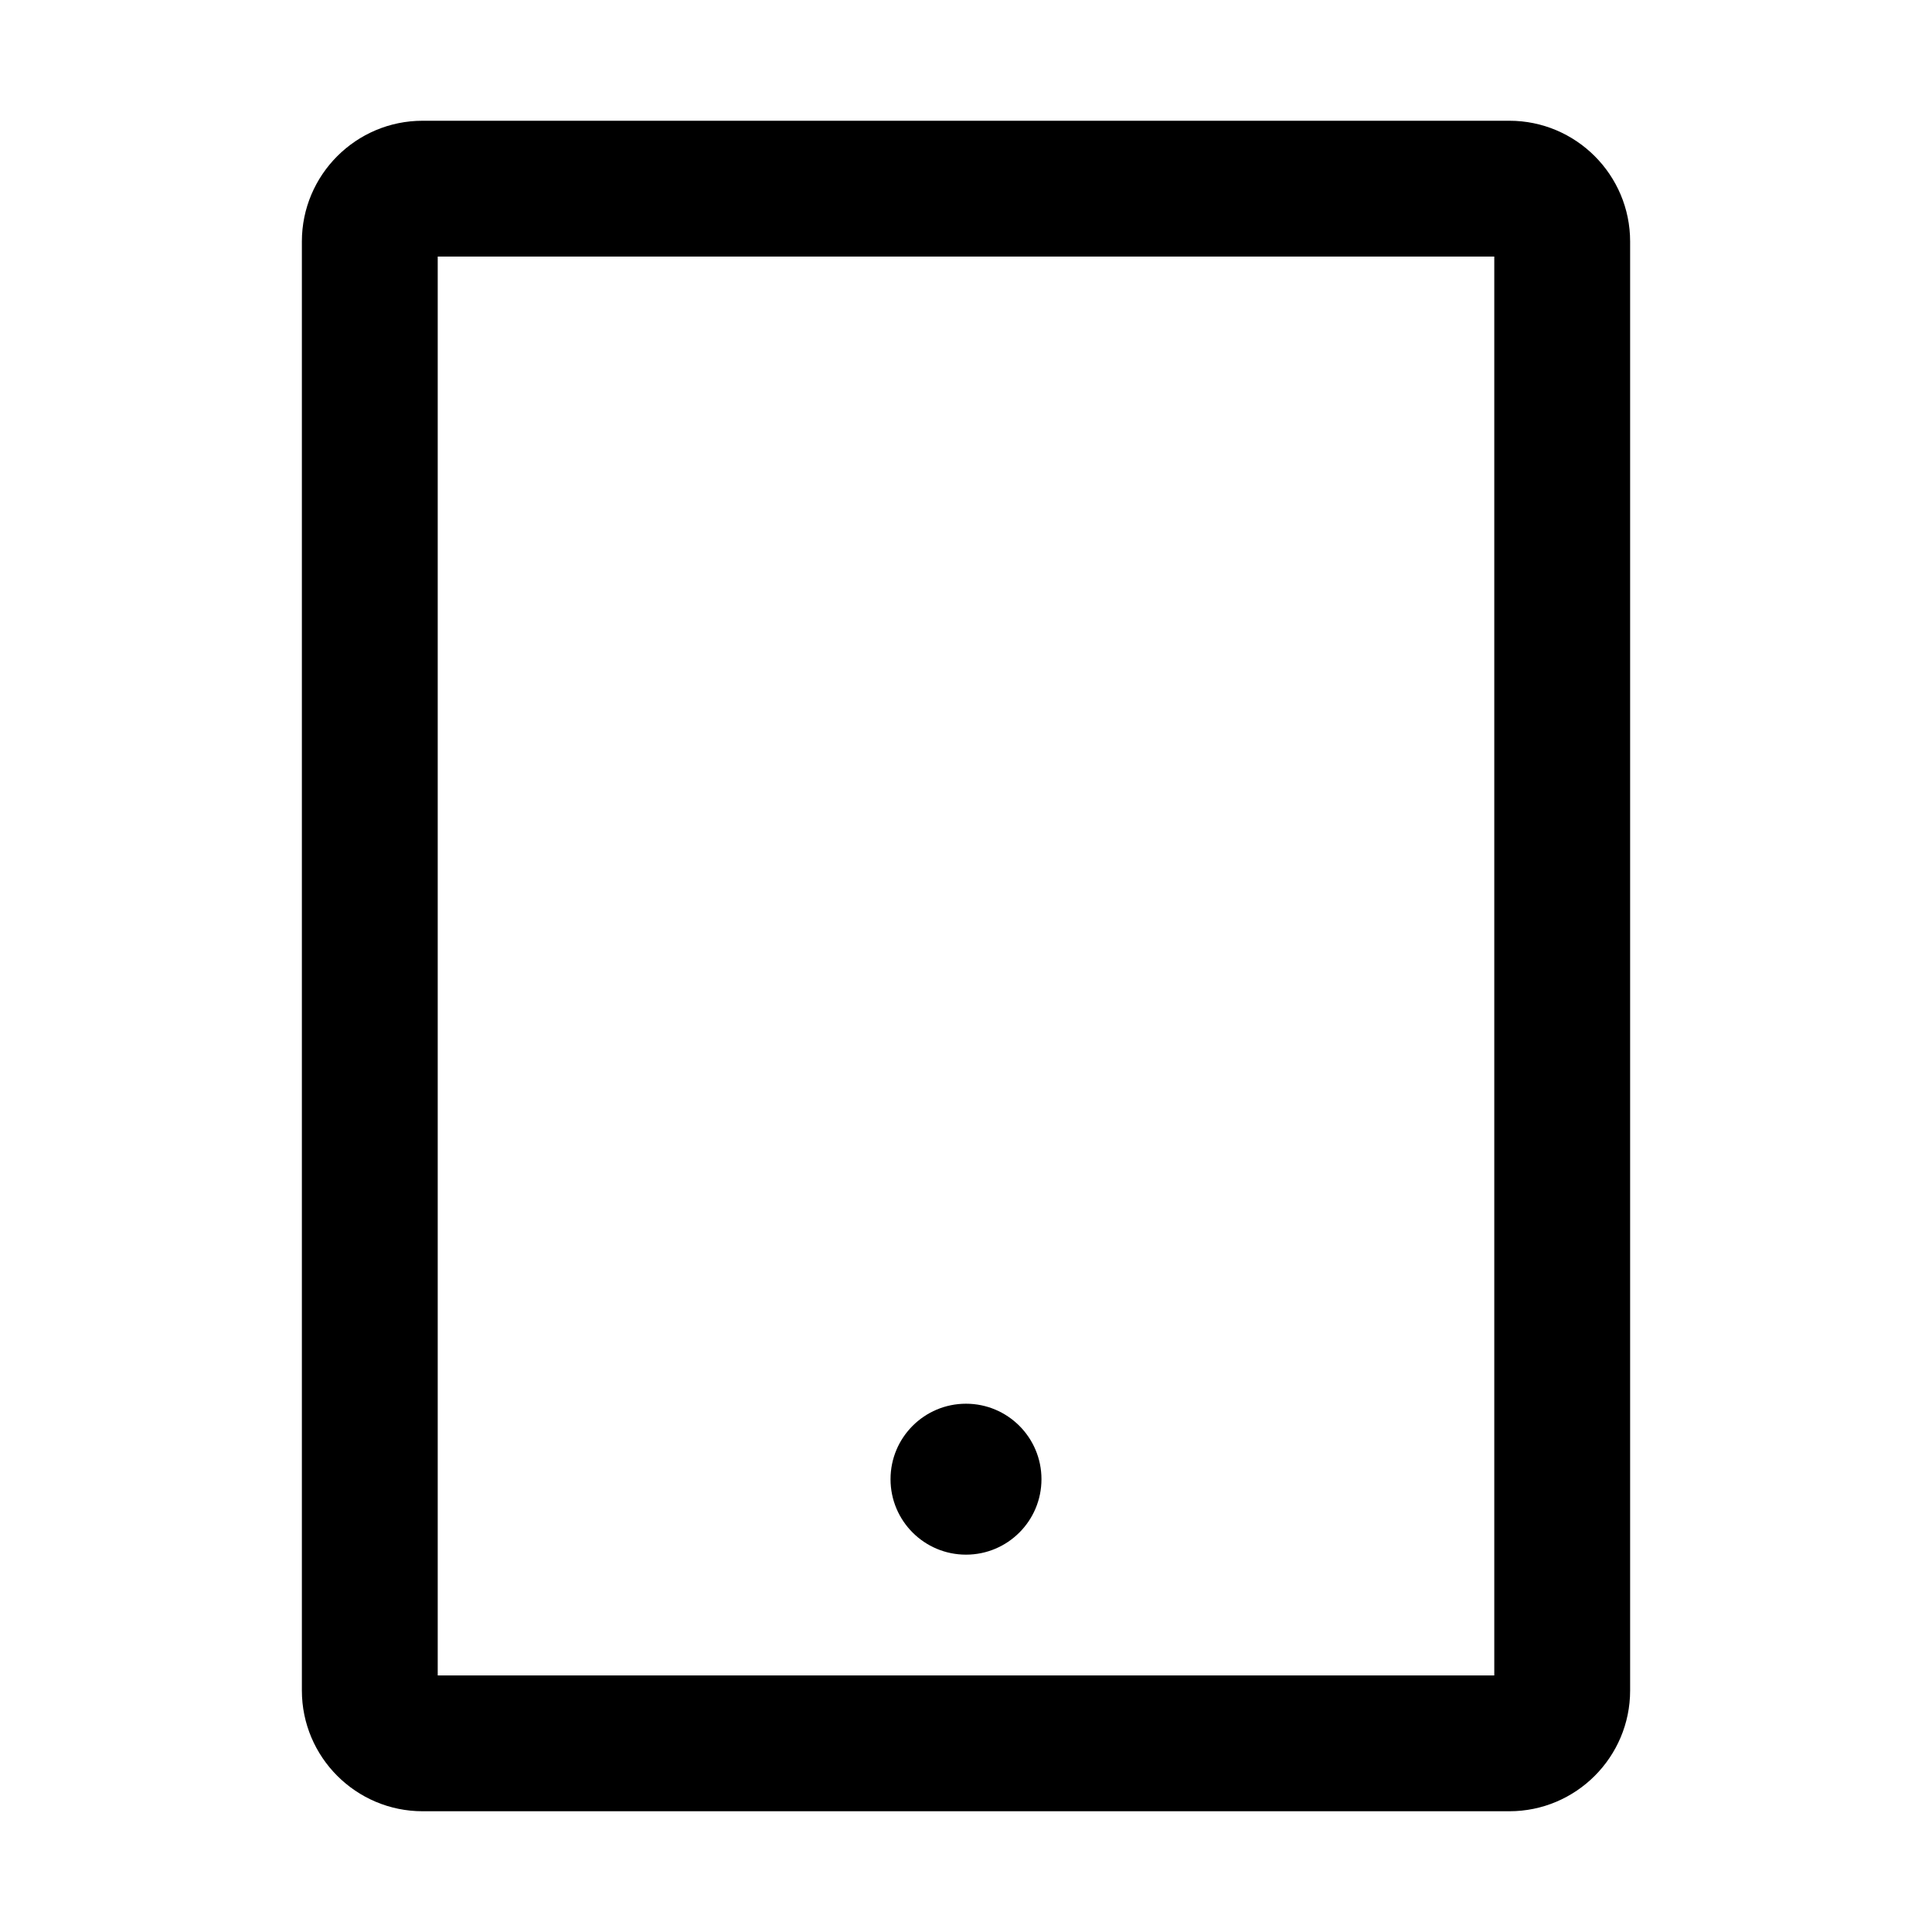
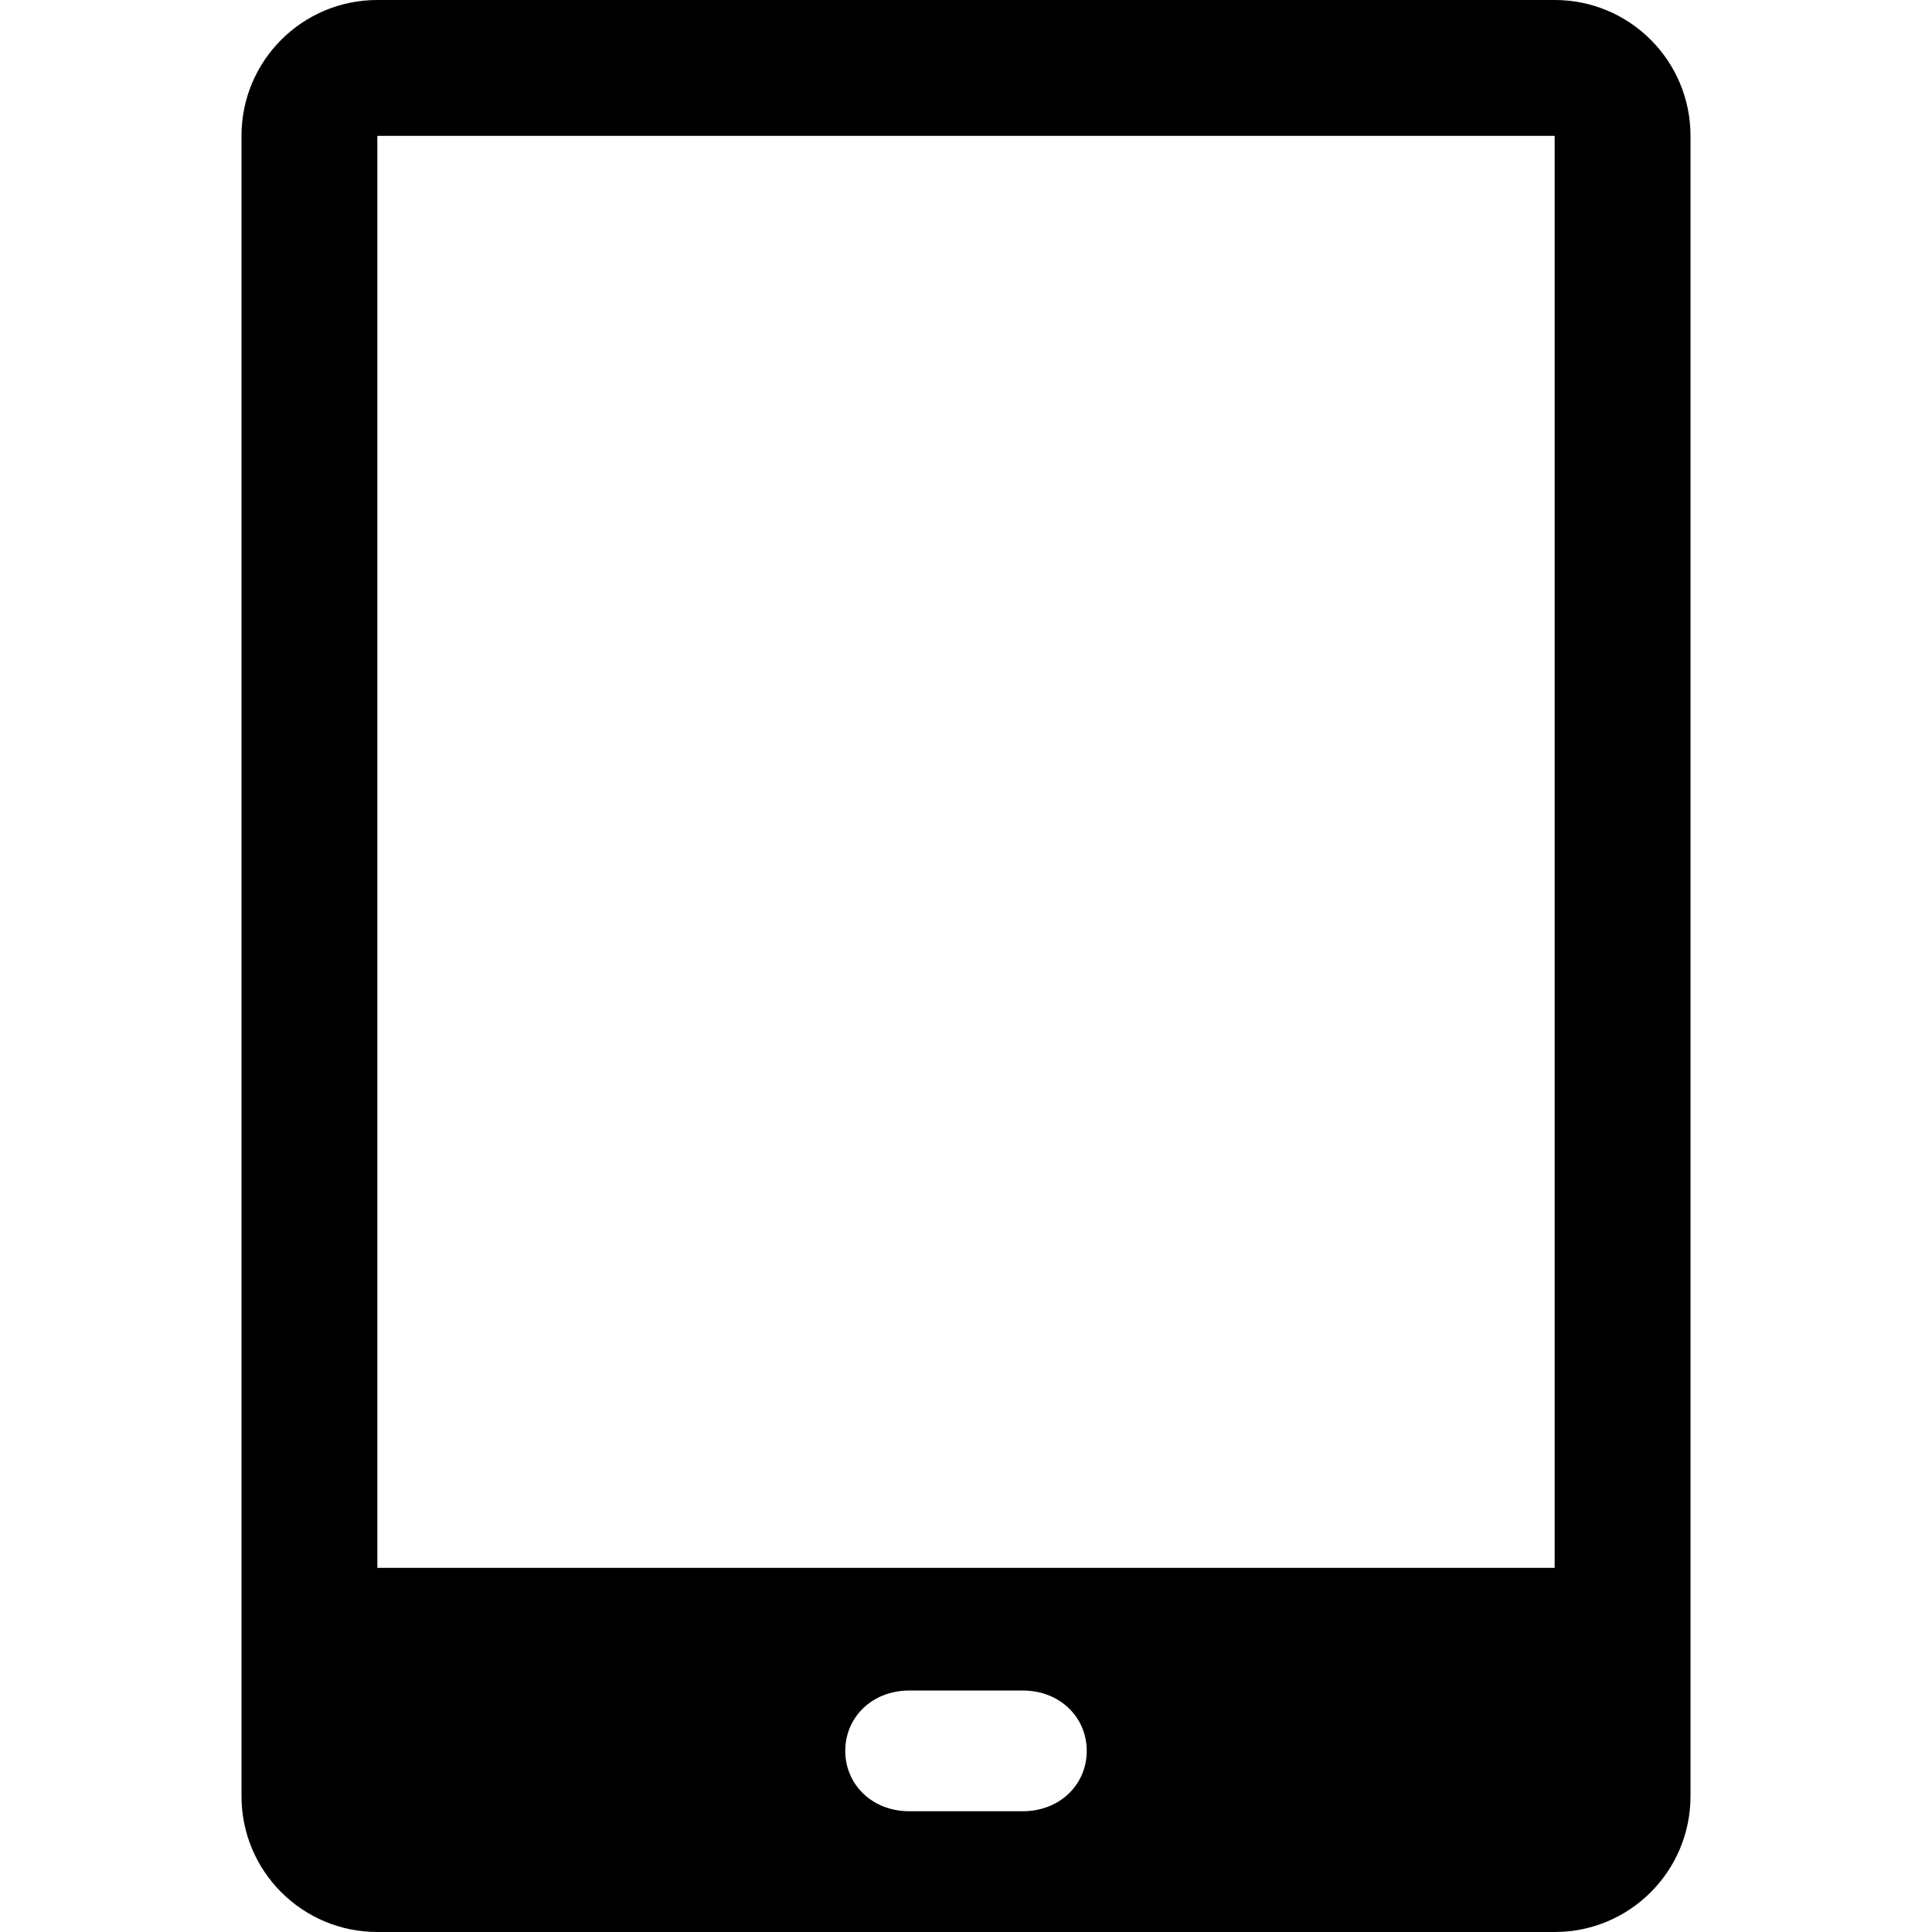
- <svg xmlns="http://www.w3.org/2000/svg" version="1.1" id="图层_1" x="0px" y="0px" viewBox="0 0 1024 1024" style="enable-background:new 0 0 1024 1024;" xml:space="preserve">
-   <style type="text/css">
- 	.st0{fill:none;}
- </style>
-   <g>
-     <path class="st0" d="M232,888h560V136H232V888z M512,744c22.1,0,40,17.9,40,40s-17.9,40-40,40c-22.1,0-40-17.9-40-40   S489.9,744,512,744z" />
-     <path d="M800,64H224c-35.3,0-64,28.7-64,64v768c0,35.3,28.7,64,64,64h576c35.3,0,64-28.7,64-64V128C864,92.7,835.3,64,800,64z    M792,888H232V136h560V888z" />
-     <circle cx="512" cy="784" r="40" />
-   </g>
+ <svg id="tablet" viewBox="0 0 1024 1024">
+   <path d="M824 0H200c-39.8 0-72 32.2-72 72v880c0 39.8 32.2 72 72 72h624c39.8 0 72-32.2 72-72V72c0-39.8-32.2-72-72-72zM542 960h-60c-19.9 0-34-14.3-34-32s14.1-32 34-32h60c19.9 0 34 14.3 34 32s-14.1 32-34 32z m282-129H200V72h624v759z" />
</svg>
